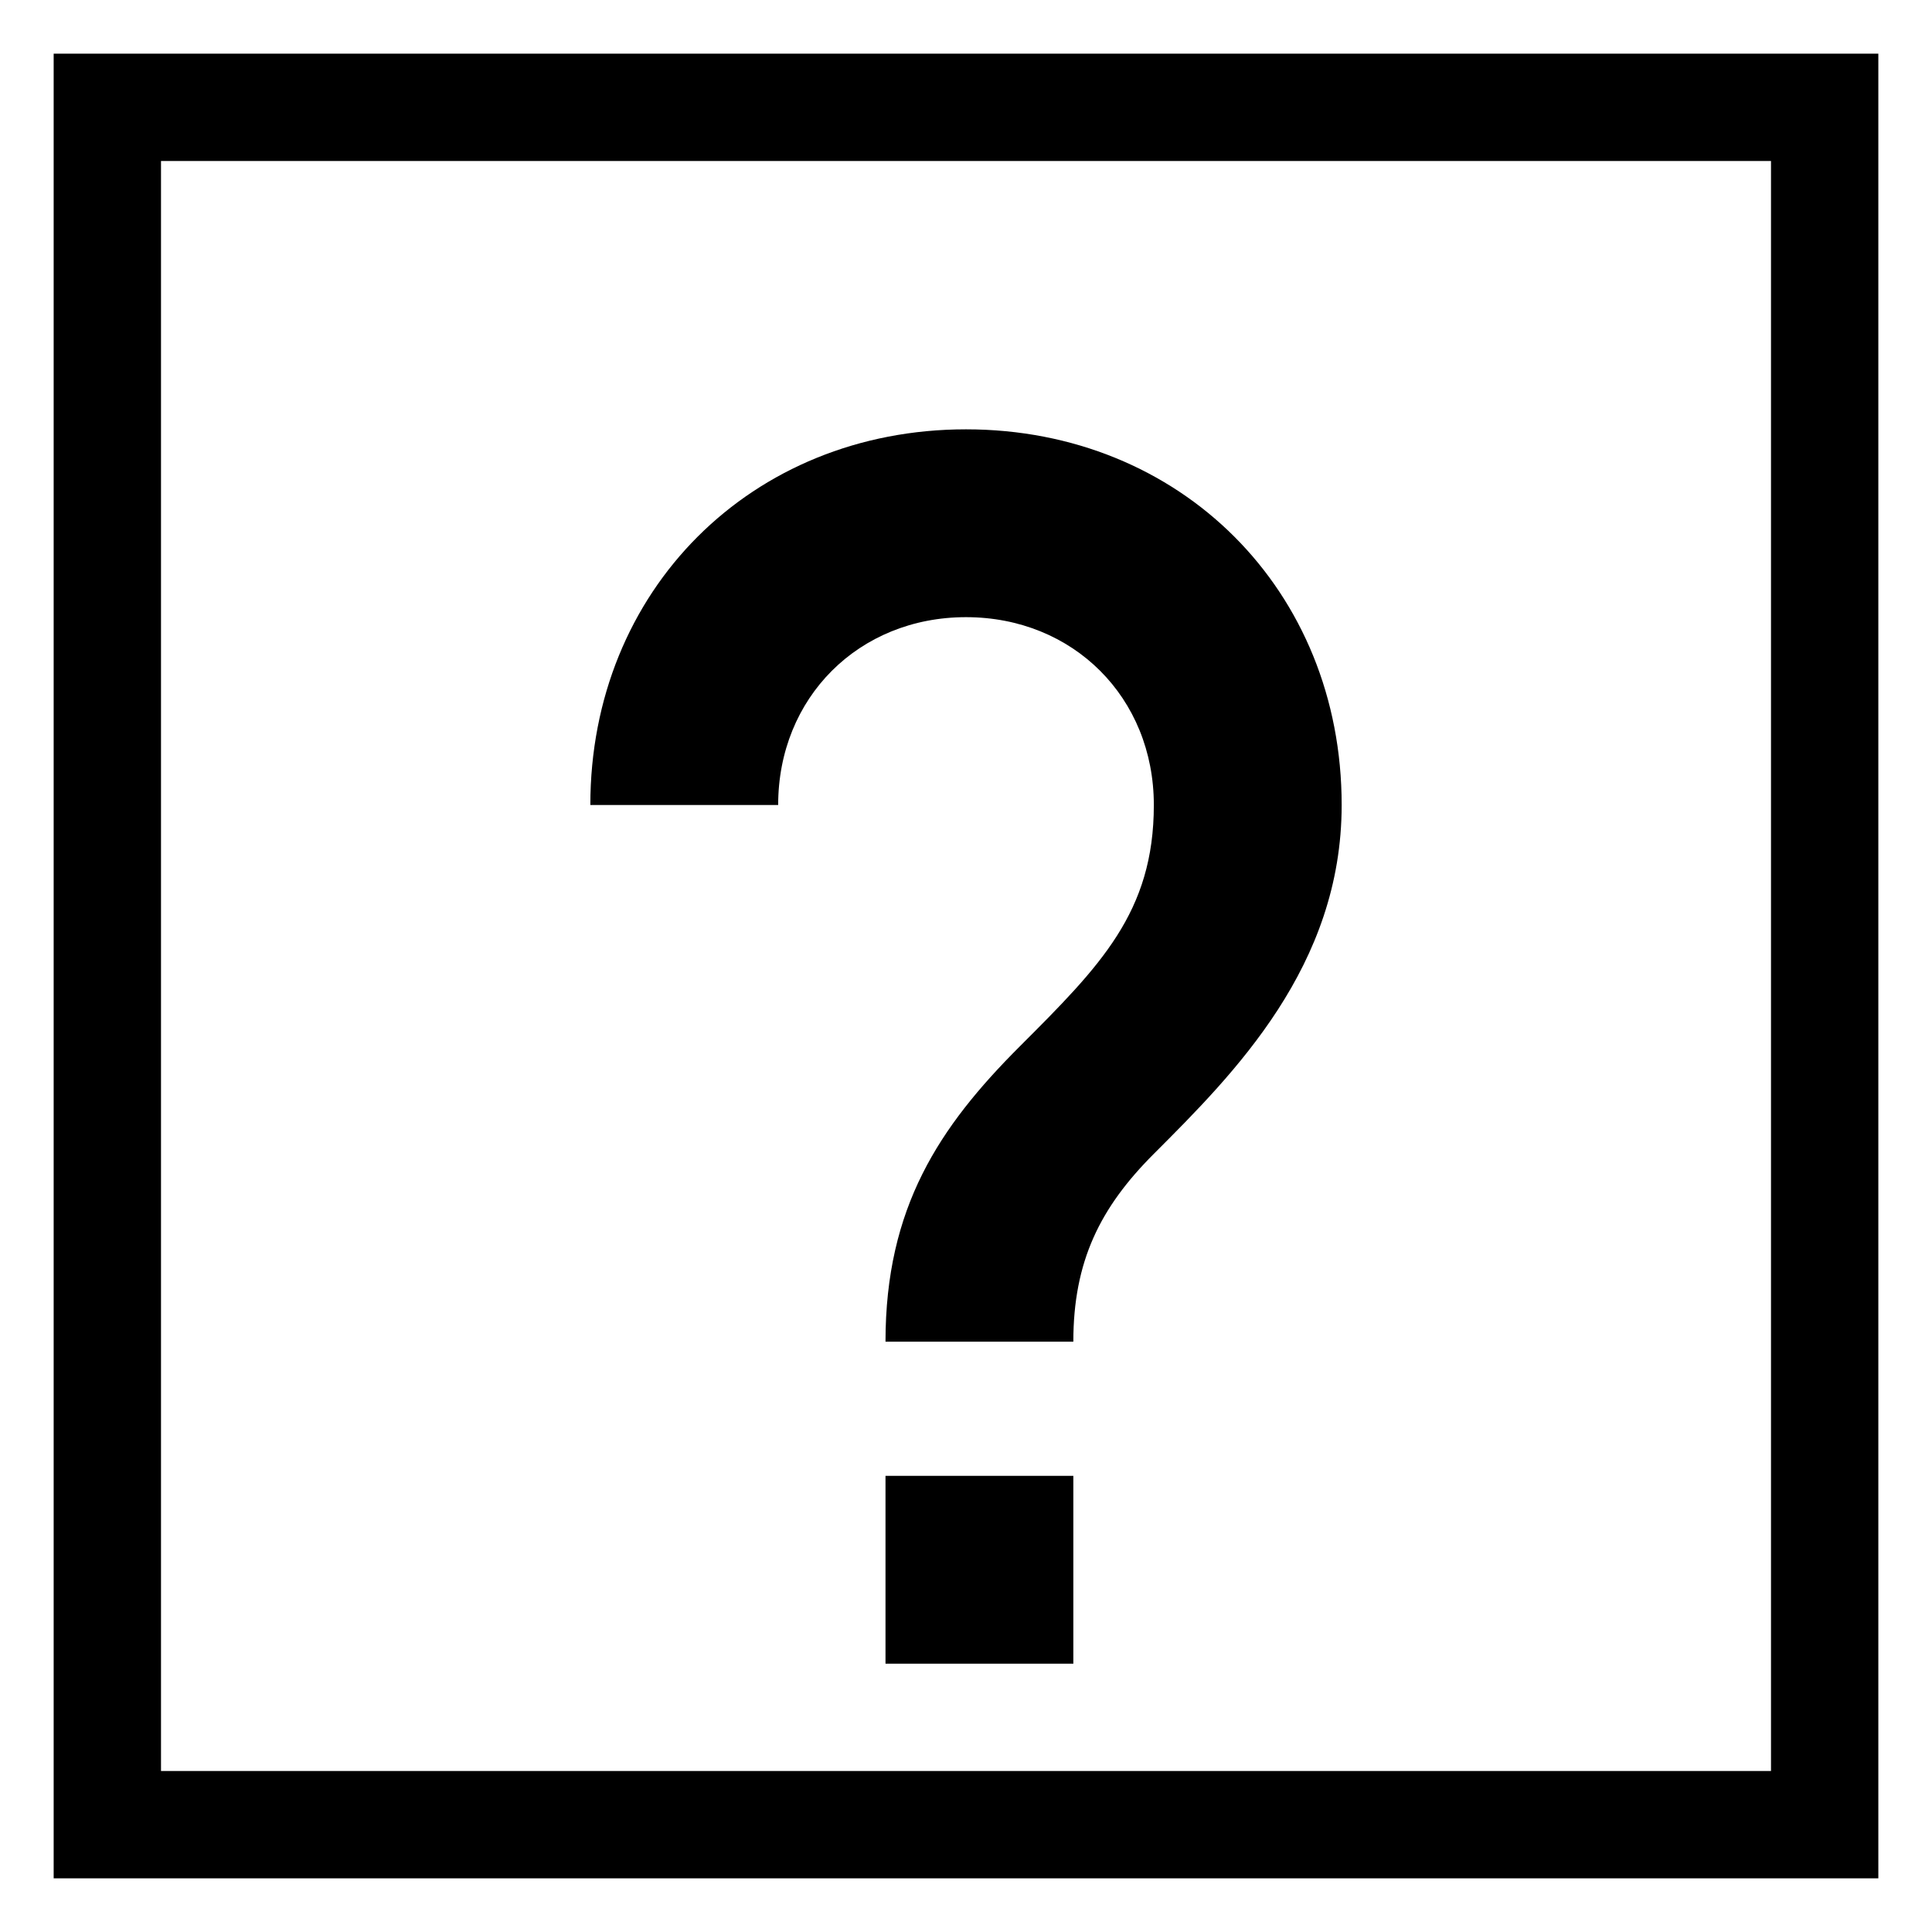
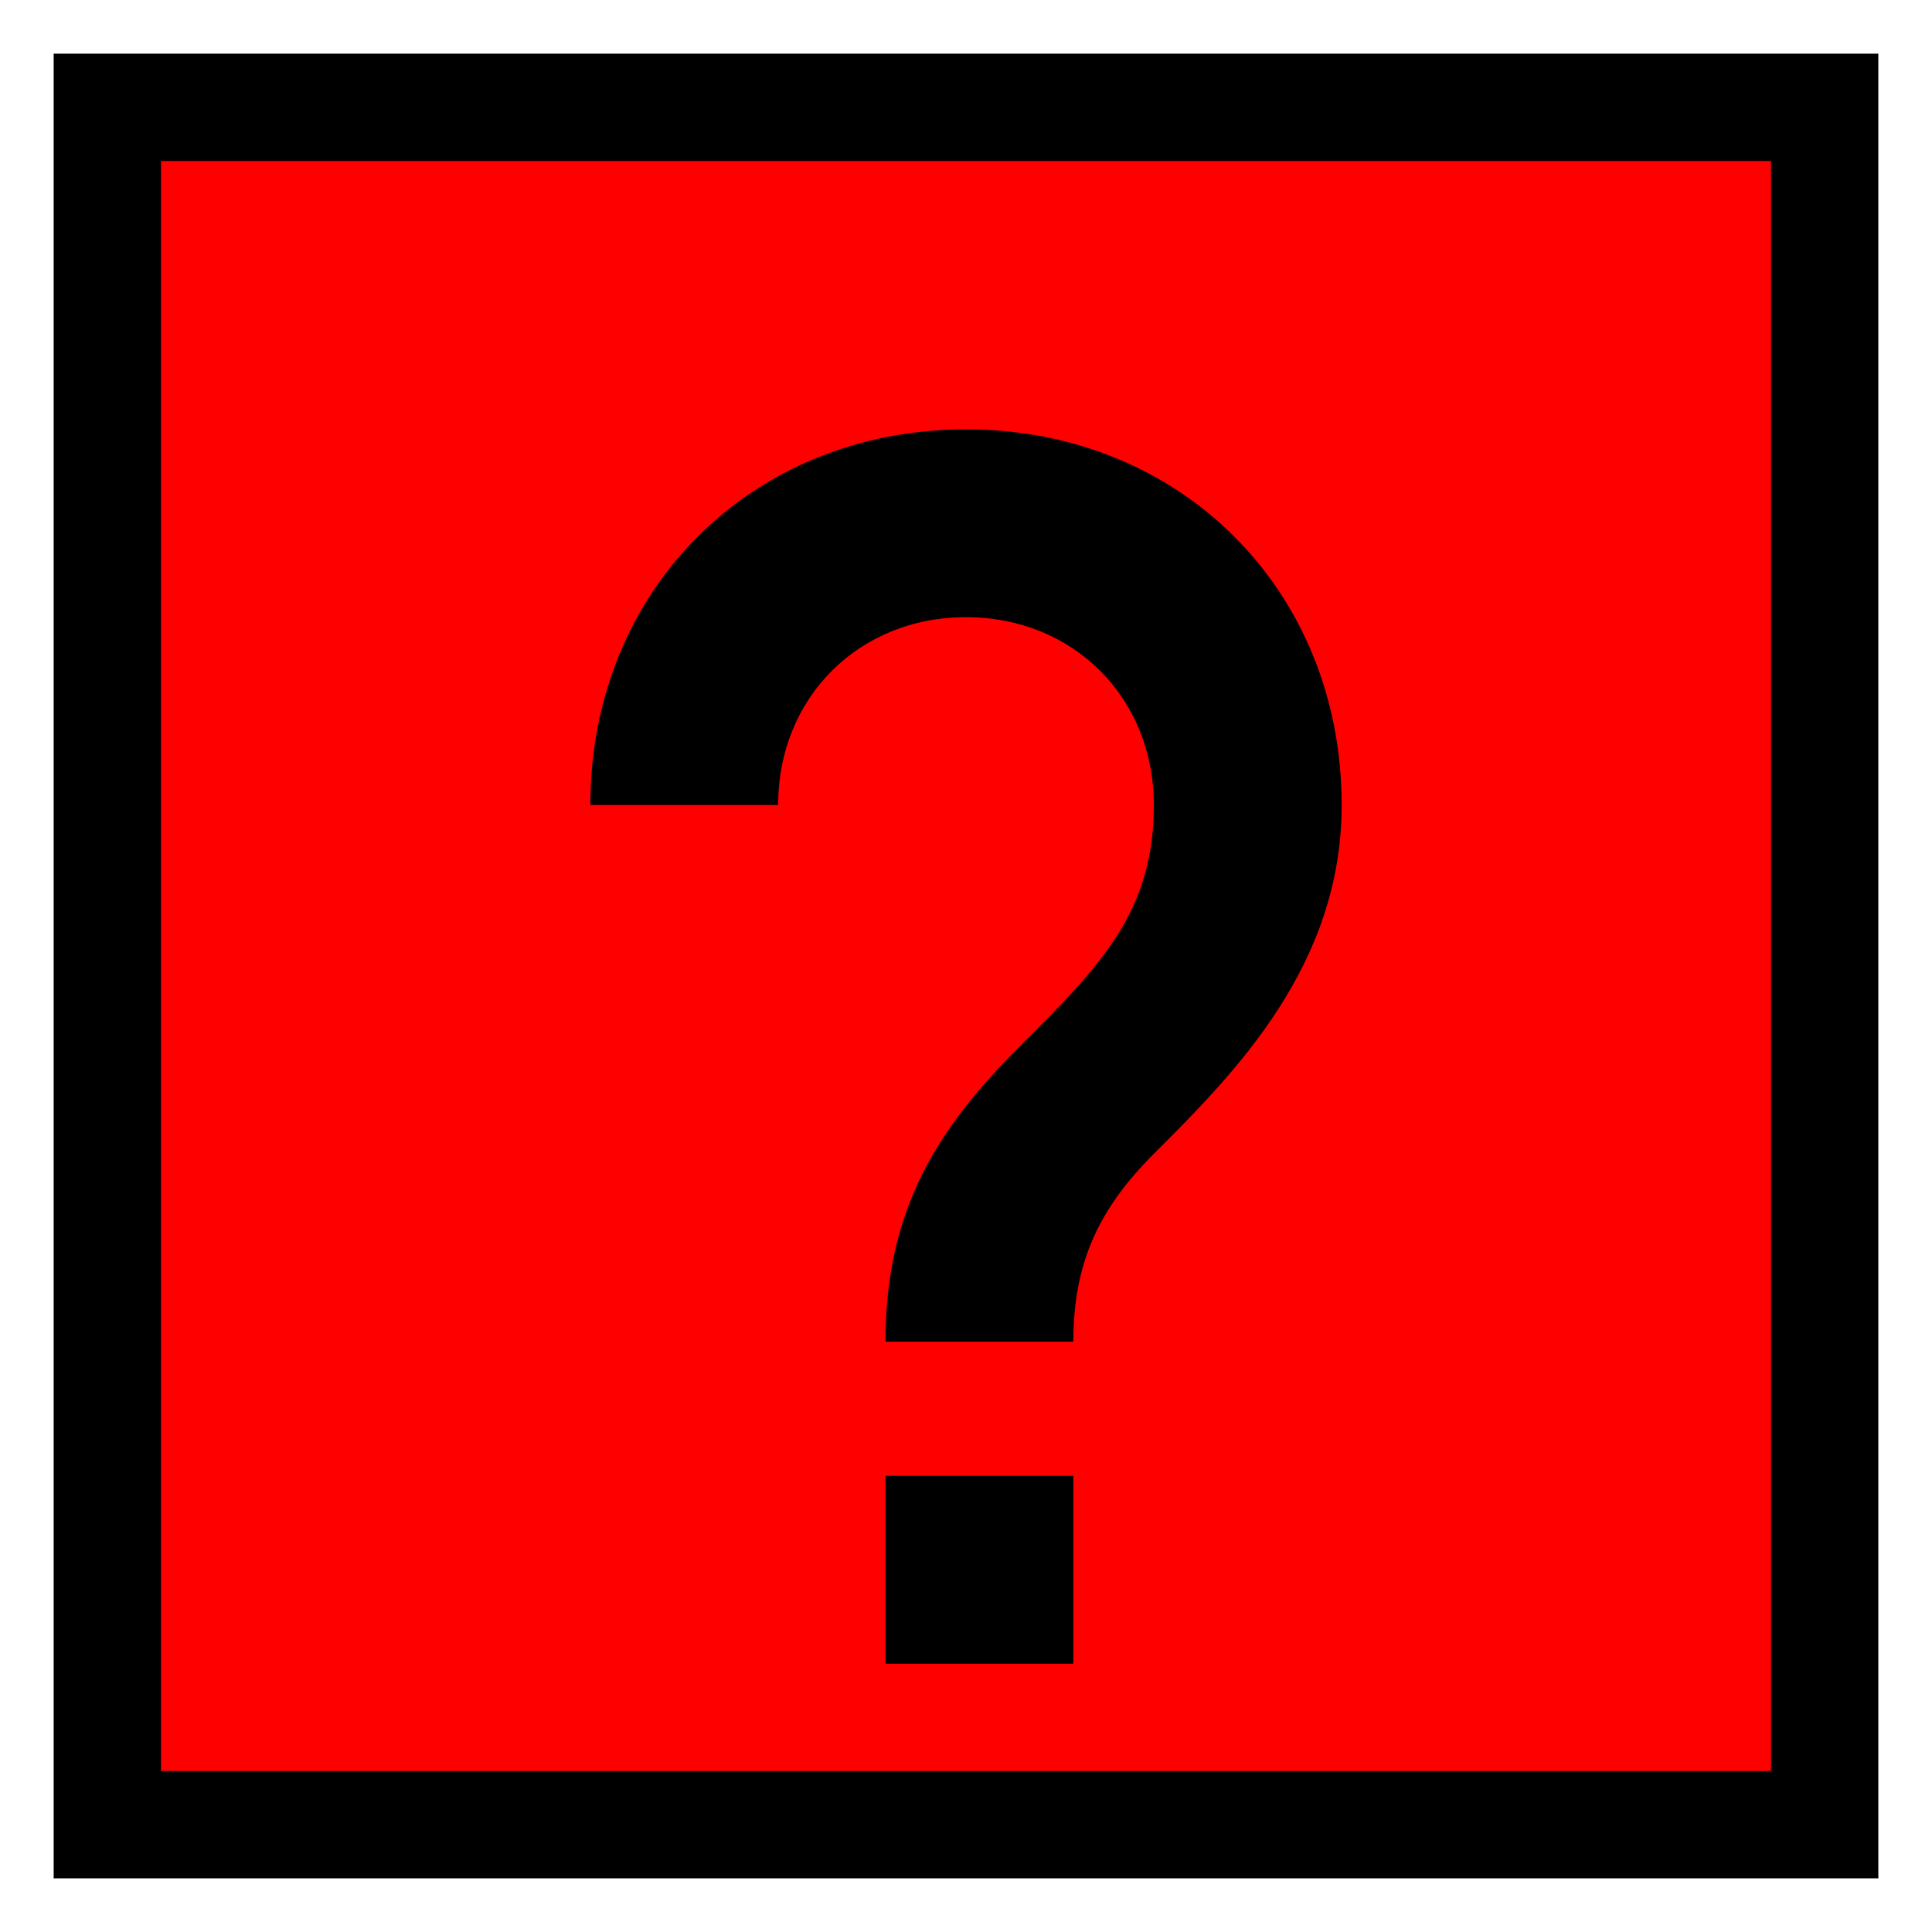
<svg xmlns="http://www.w3.org/2000/svg" version="1.1" width="100%" viewBox="0 0 360 360" xml:space="preserve">
-   <rect x="20" y="20" width="320" height="320" fill="none" stroke="#000000" stroke-width="20" />
+   <rect x="20" y="20" width="320" height="320" fill="red" stroke="#000000" stroke-width="20" />
  <path fill="#000000" stroke="none" d="M180,80 C140,80 110,110 110,150 L145,150 C145,130 160,115 180,115 C200,115 215,130 215,150 C215,170 205,180 190,195 C175,210 165,225 165,250 L200,250 C200,235 205,225 215,215 C230,200 250,180 250,150 C250,110 220,80 180,80 Z M165,275 L165,310 L200,310 L200,275 L165,275 Z" />
</svg>
